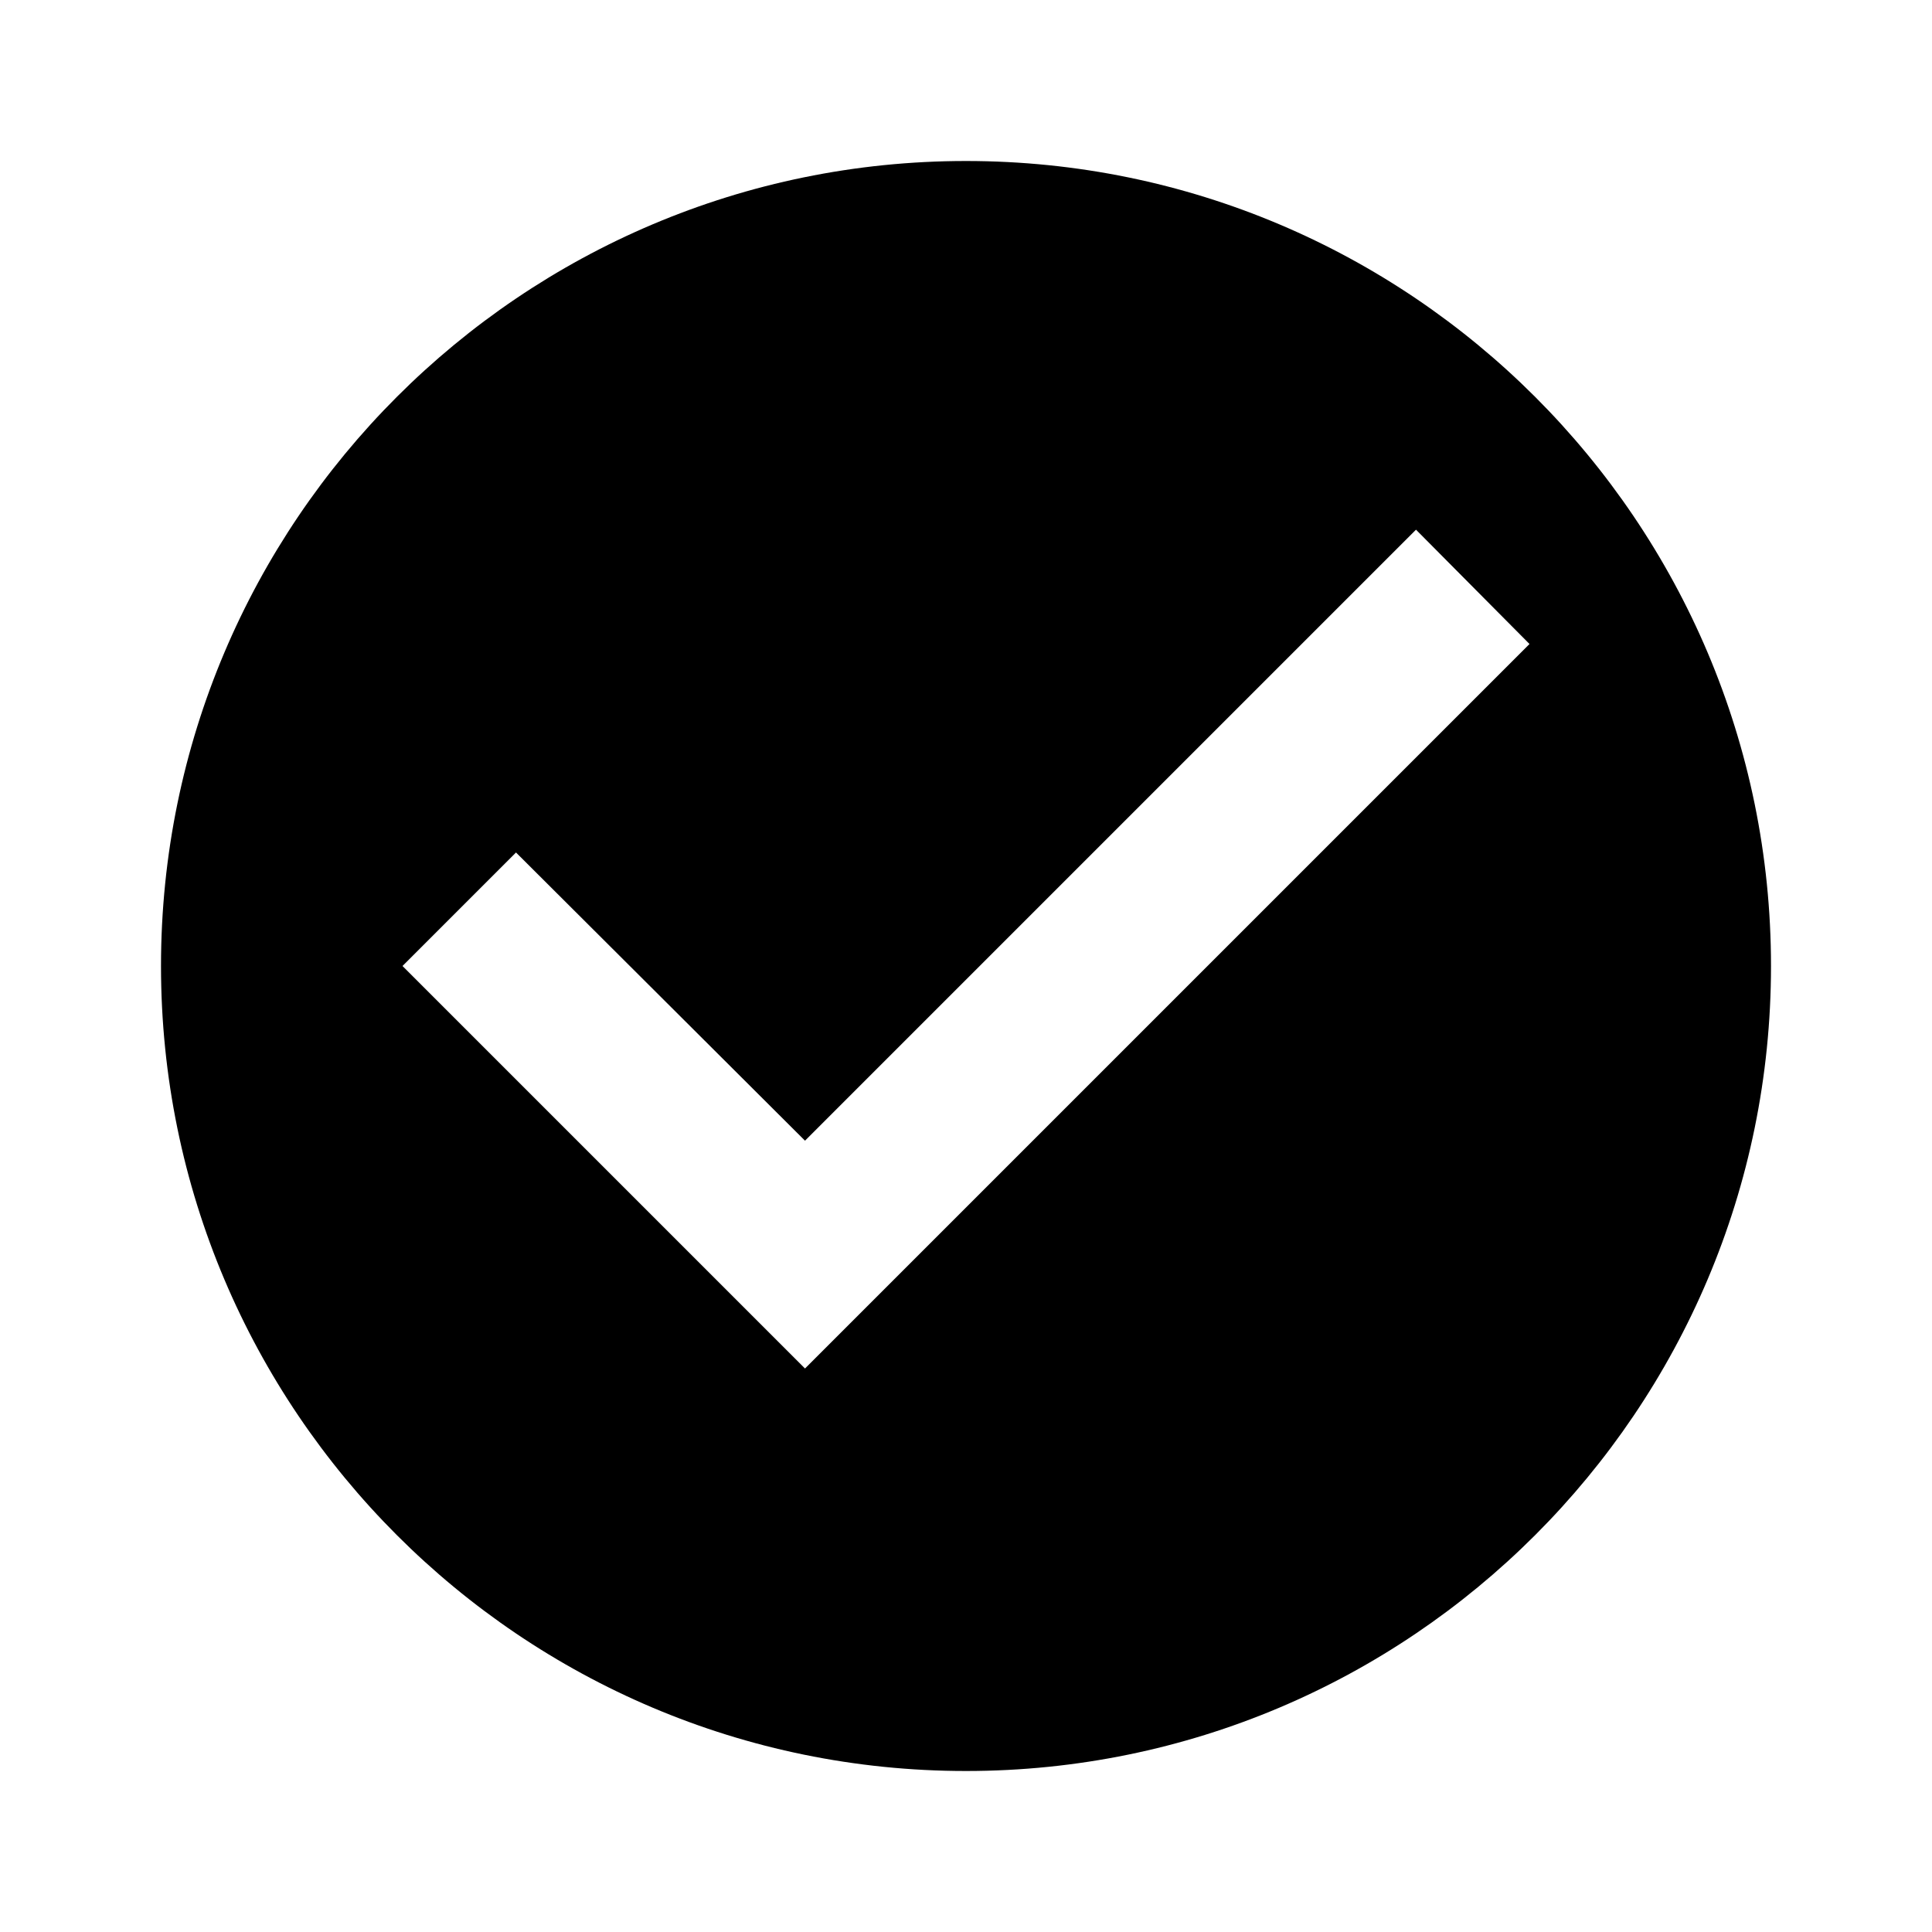
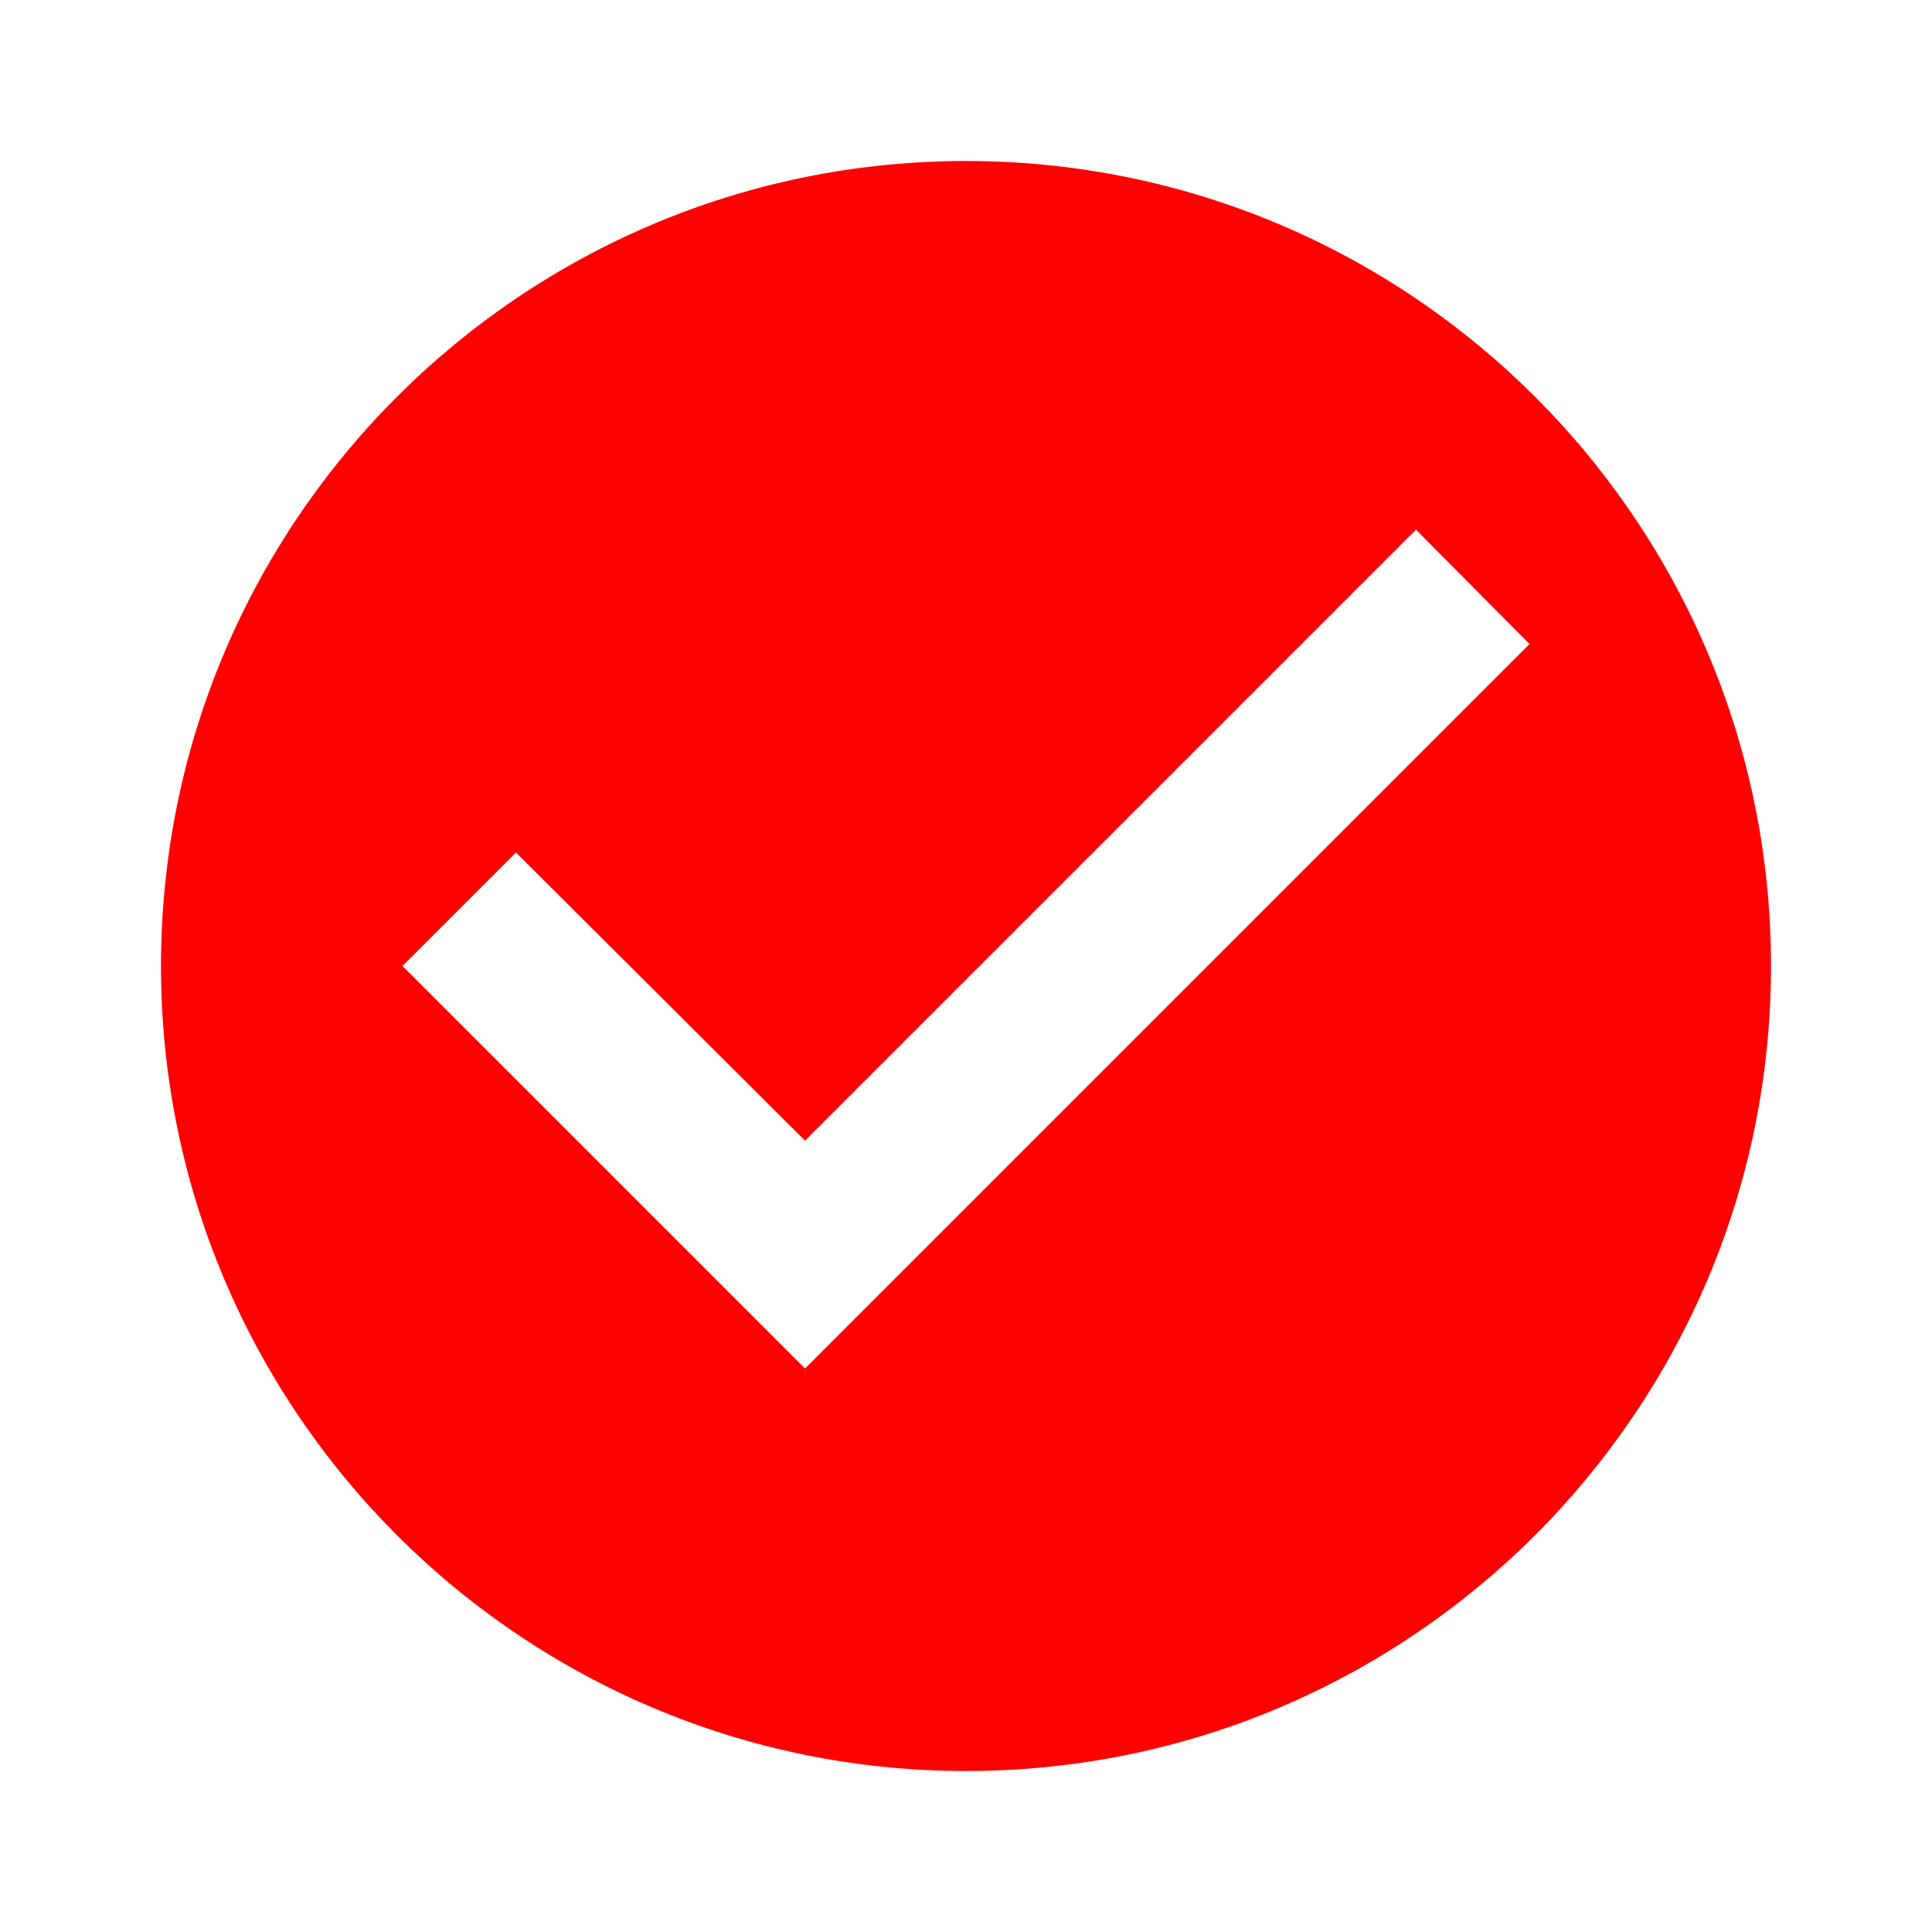
<svg xmlns="http://www.w3.org/2000/svg" width="24" height="24" viewBox="0 0 24 24">
  <path d="M0 0h24v24H0z" fill="none" />
-   <path d="M12 2C6.48 2 2 6.48 2 12s4.48 10 10 10 10-4.48 10-10S17.52 2 12 2zm-2 15l-5-5 1.41-1.41L10 14.17l7.59-7.59L19 8l-9 9z" />
+   <path d="M12 2C6.48 2 2 6.48 2 12s4.48 10 10 10 10-4.48 10-10S17.52 2 12 2zm-2 15l-5-5 1.41-1.41L10 14.17l7.59-7.59L19 8l-9 9z" fill="#ff0000" />
</svg>
